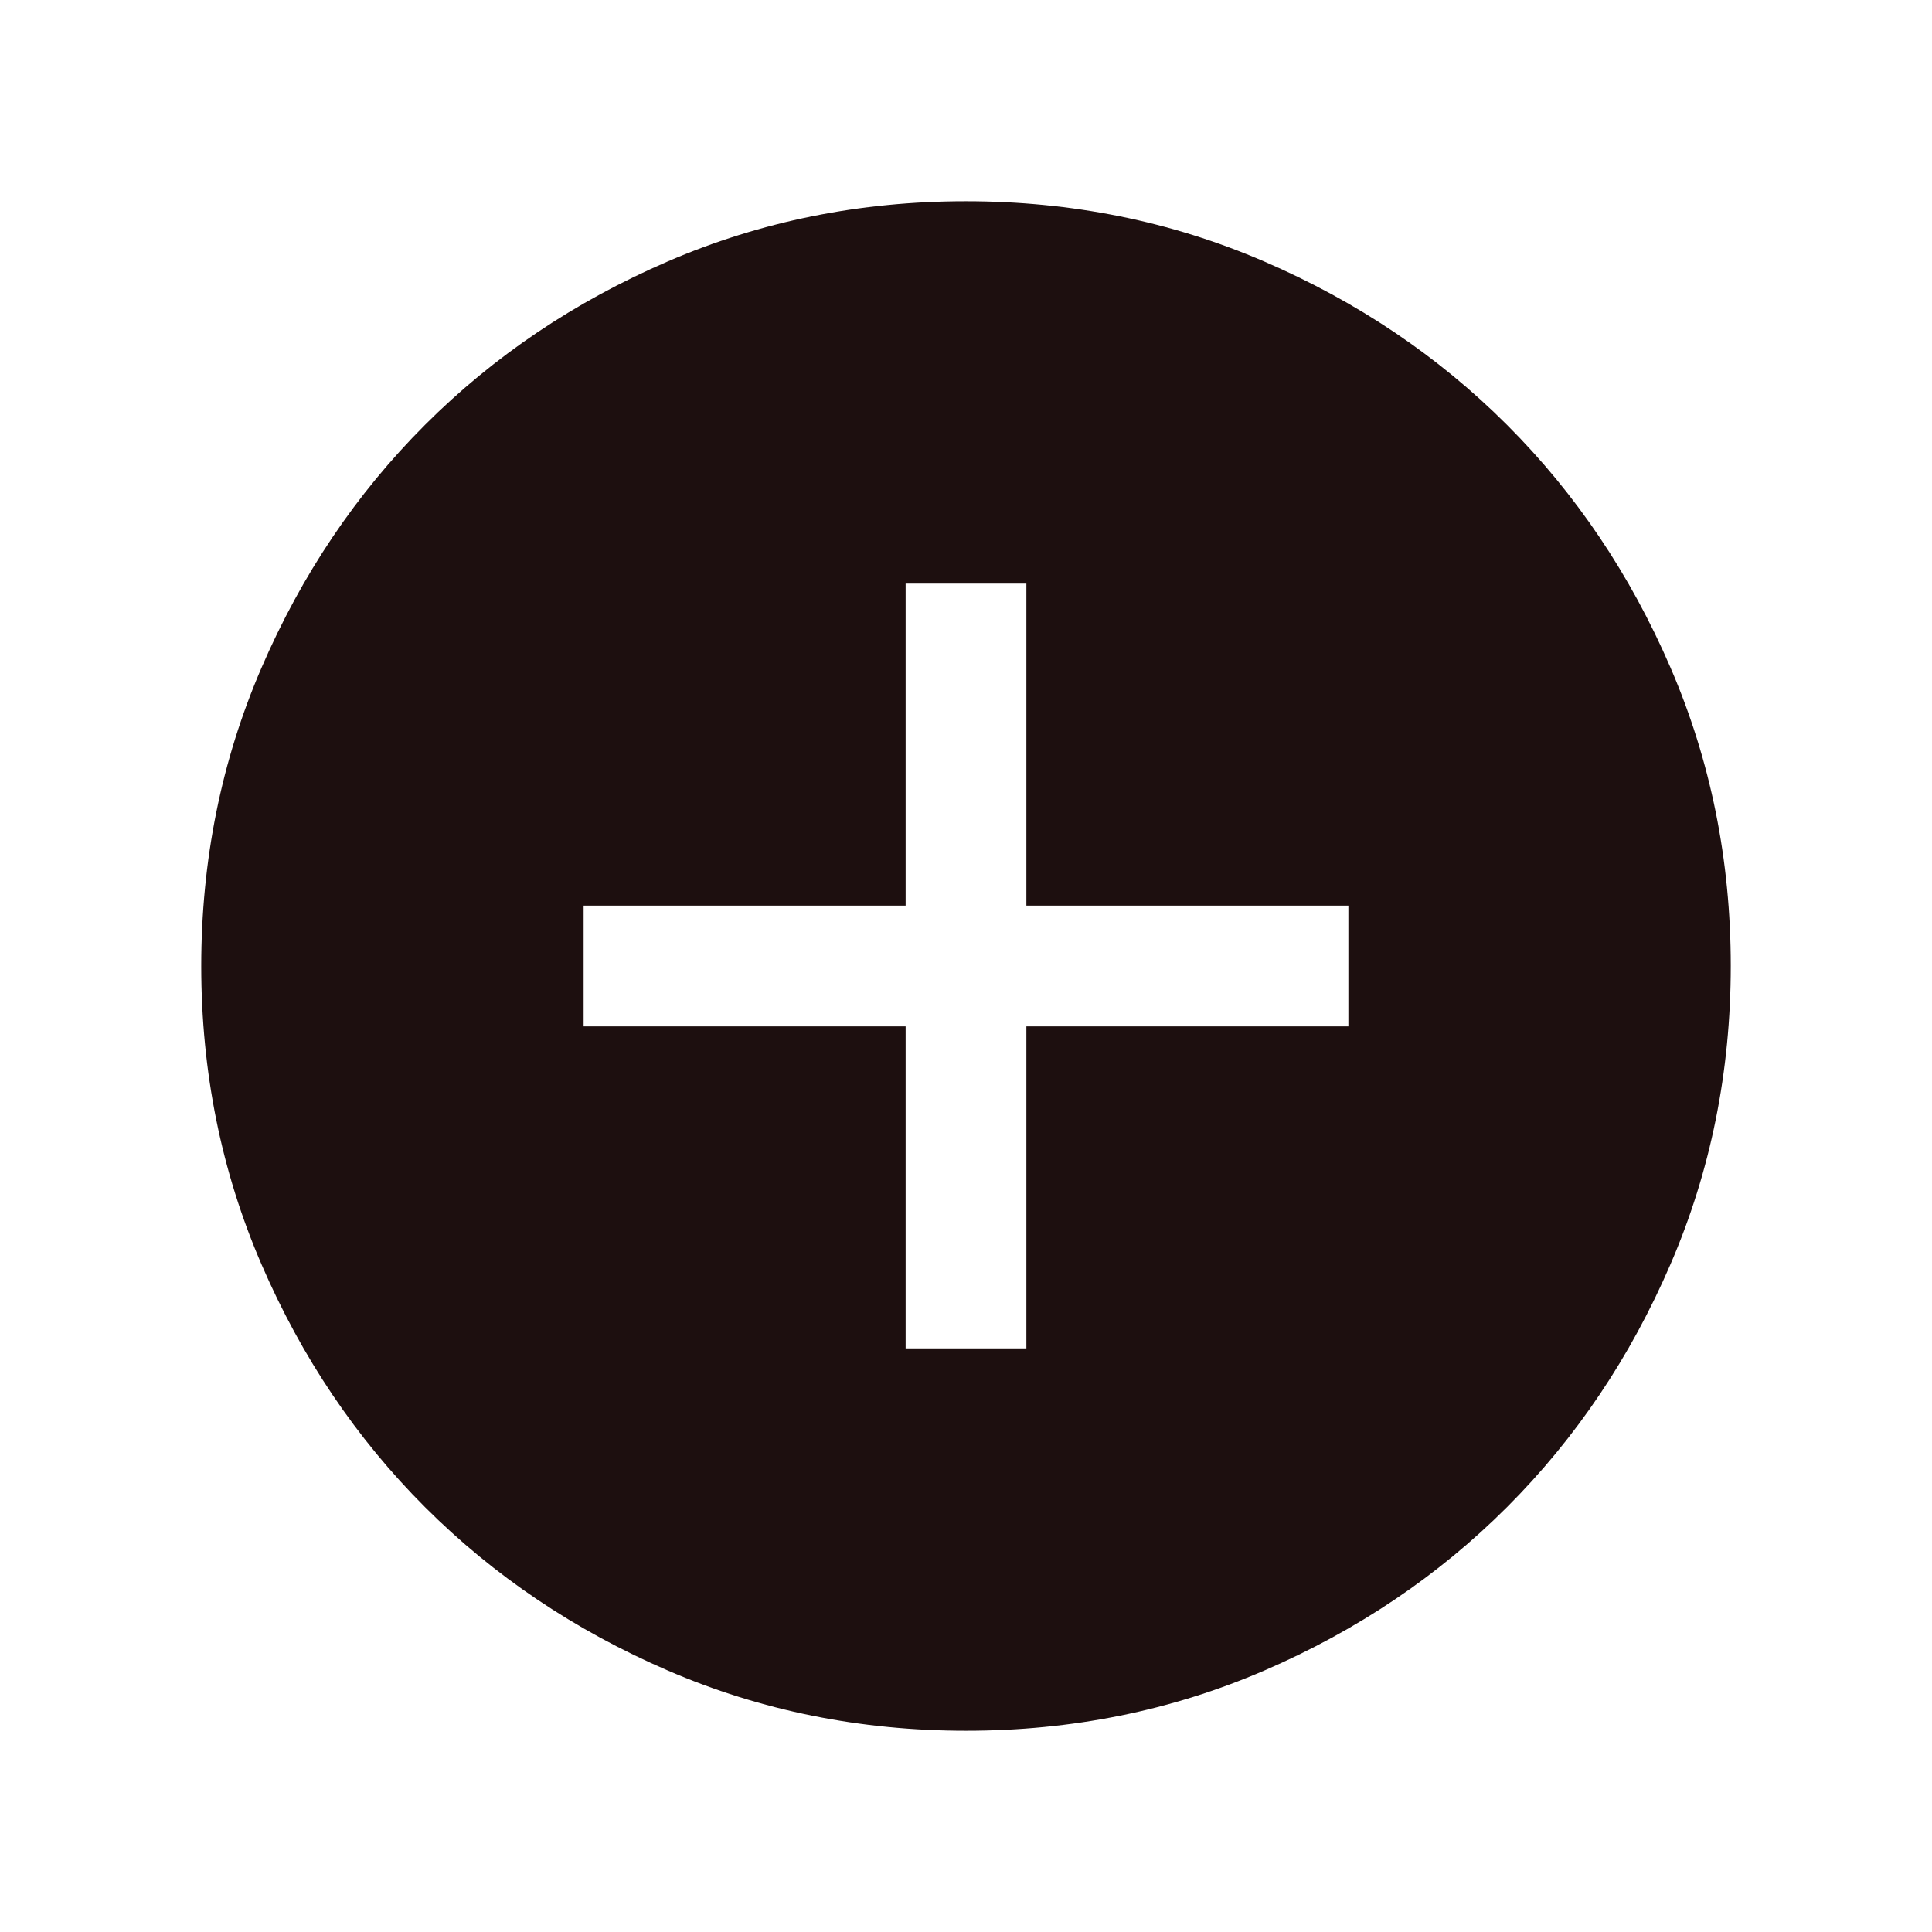
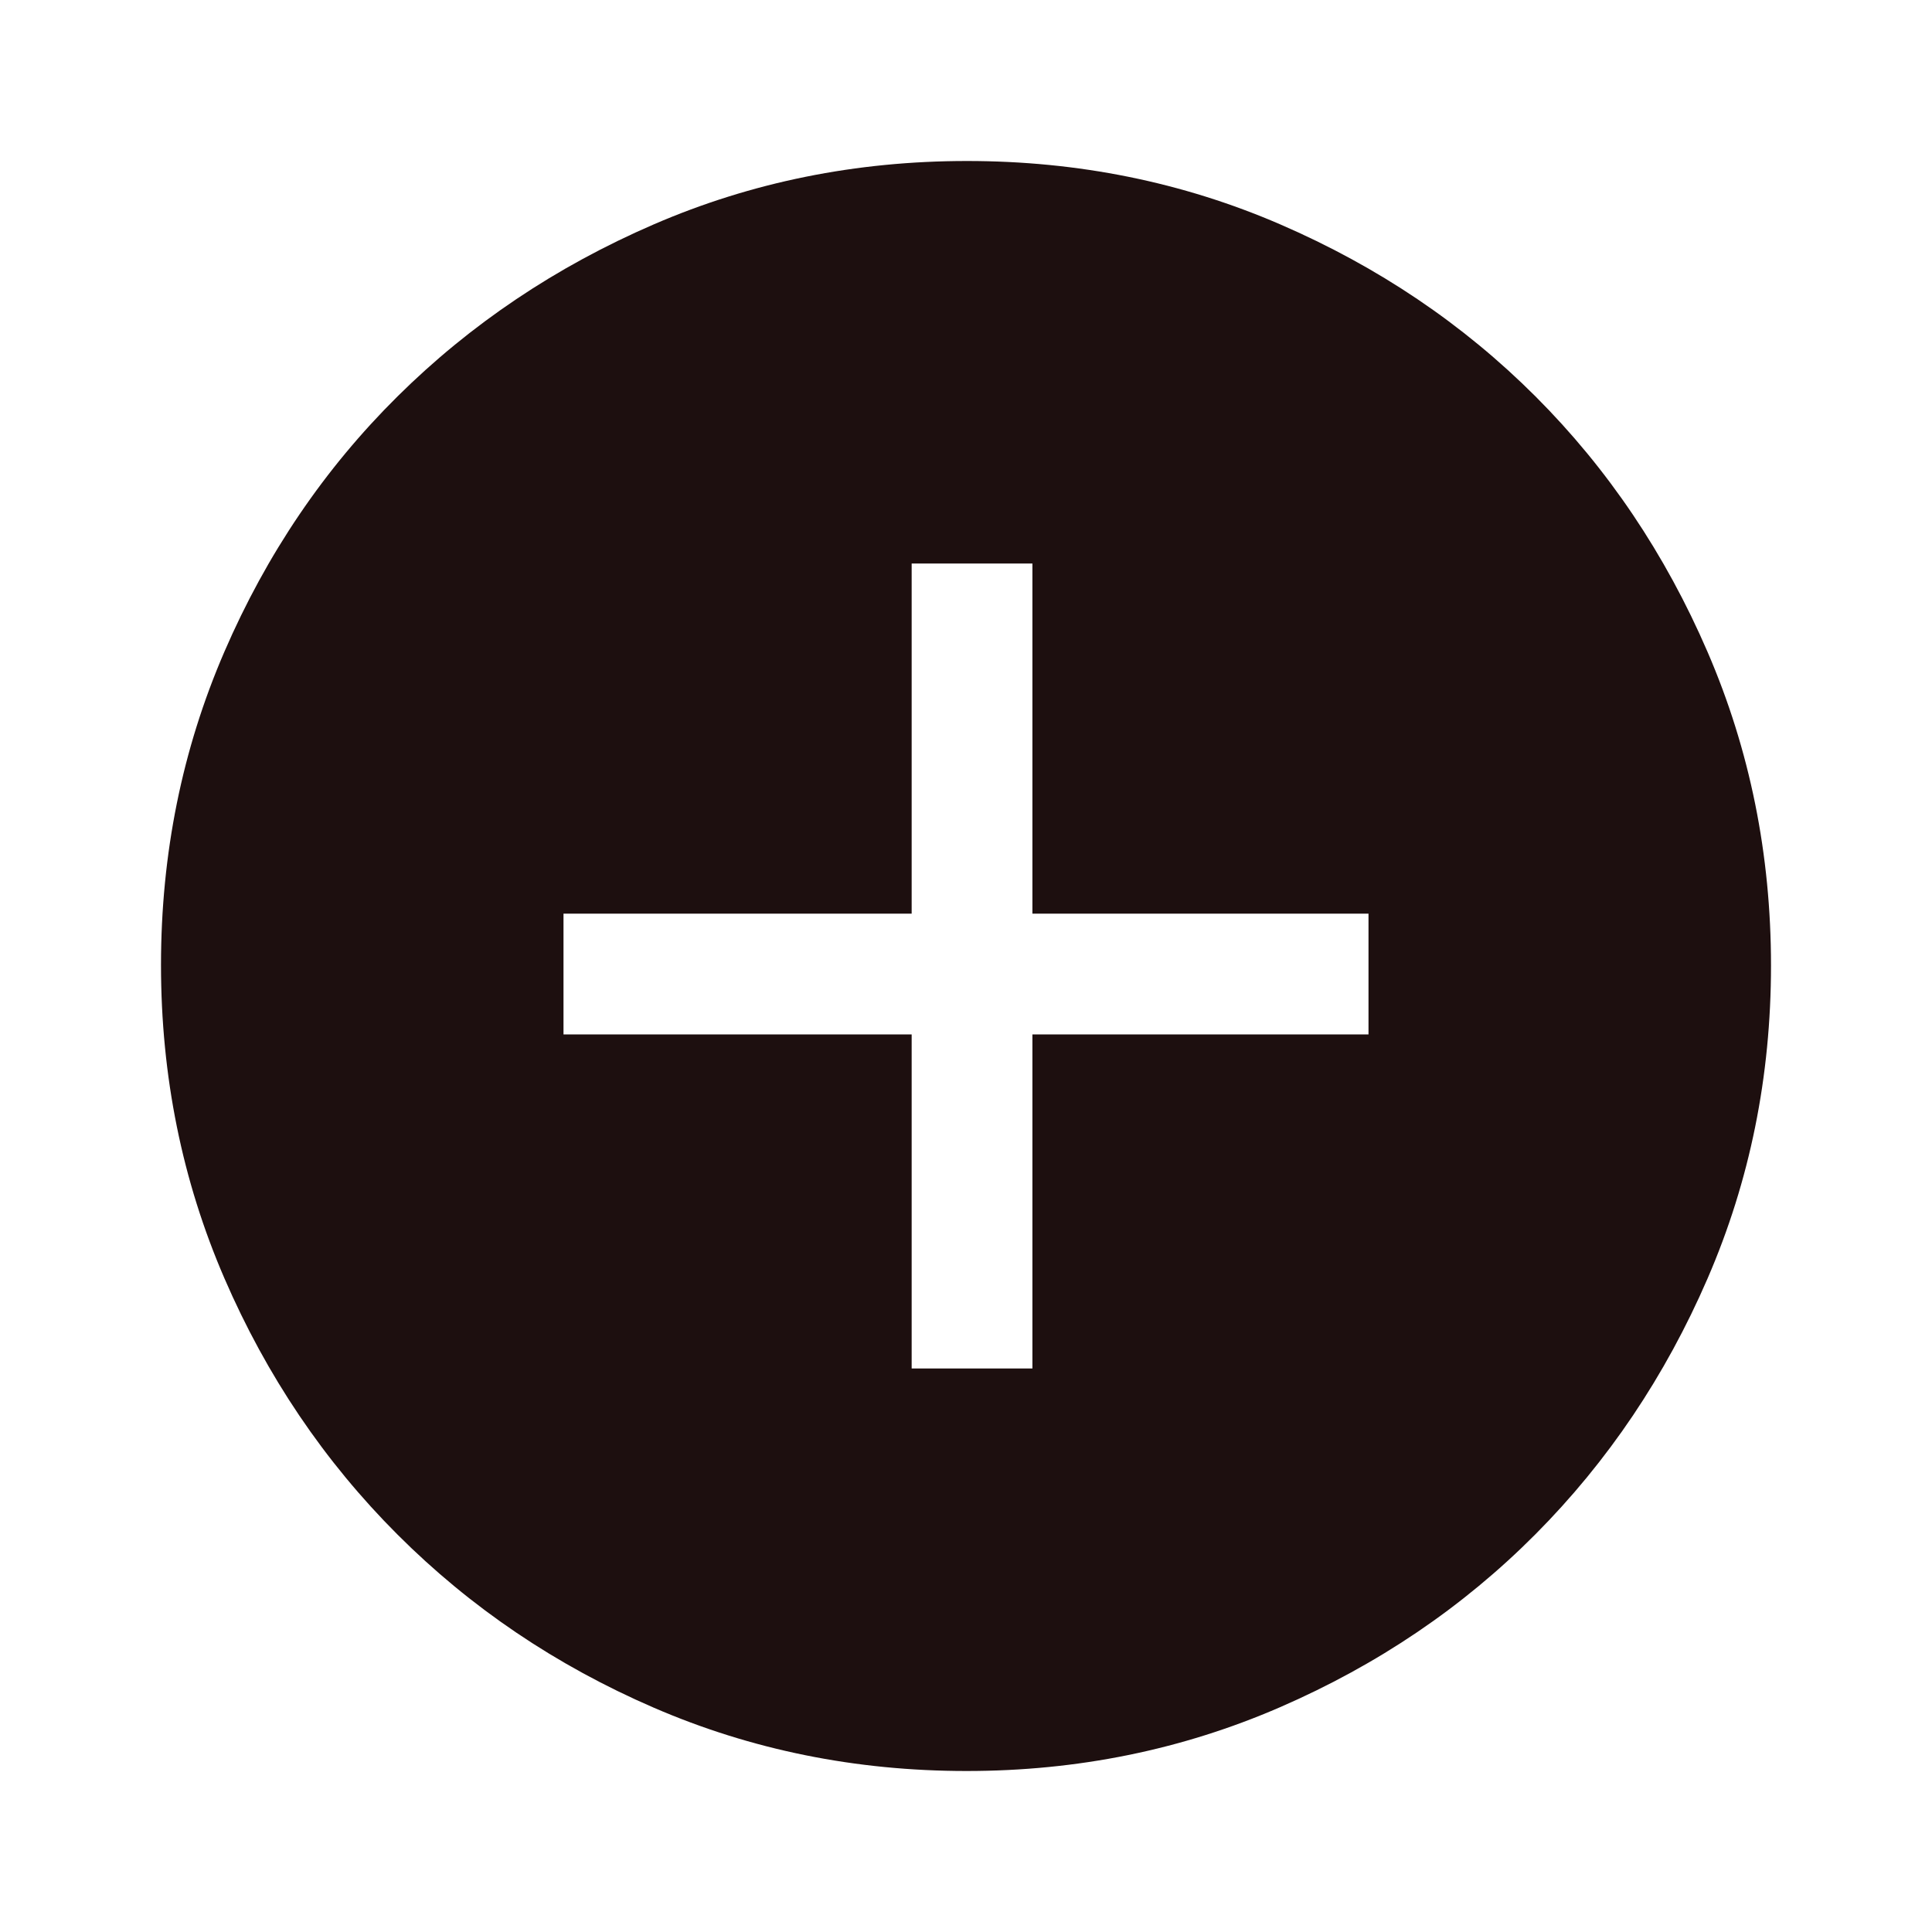
- <svg xmlns="http://www.w3.org/2000/svg" height="24px" viewBox="0 -960 960 960" width="24px" fill="#1d0f0f">
-   <path d="M450-290h60v-160h160v-60H510v-160h-60v160H290v60h160v160Zm30.07 190q-78.84 0-148.21-29.92t-120.68-81.21q-51.31-51.29-81.25-120.63Q100-401.1 100-479.93q0-78.84 29.92-148.21t81.21-120.68q51.29-51.31 120.63-81.25Q401.1-860 479.93-860q78.84 0 148.21 29.92t120.68 81.21q51.31 51.29 81.25 120.63Q860-558.9 860-480.07q0 78.84-29.92 148.21t-81.21 120.68q-51.29 51.31-120.63 81.25Q558.9-100 480.07-100Z" />
+ <svg xmlns="http://www.w3.org/2000/svg" height="20px" viewBox="0 -960 960 960" width="20px" fill="#1d0f0f">
+   <path d="M453-280h60v-166h167v-60H513v-174h-60v174H280v60h173v166Zm27.27 200q-82.74 0-155.5-31.5Q252-143 197.5-197.5t-86-127.34Q80-397.68 80-480.5t31.5-155.66Q143-709 197.5-763t127.34-85.5Q397.68-880 480.5-880t155.66 31.5Q709-817 763-763t85.5 127Q880-563 880-480.27q0 82.74-31.5 155.5Q817-252 763-197.68q-54 54.31-127 86Q563-80 480.27-80Z" />
</svg>
